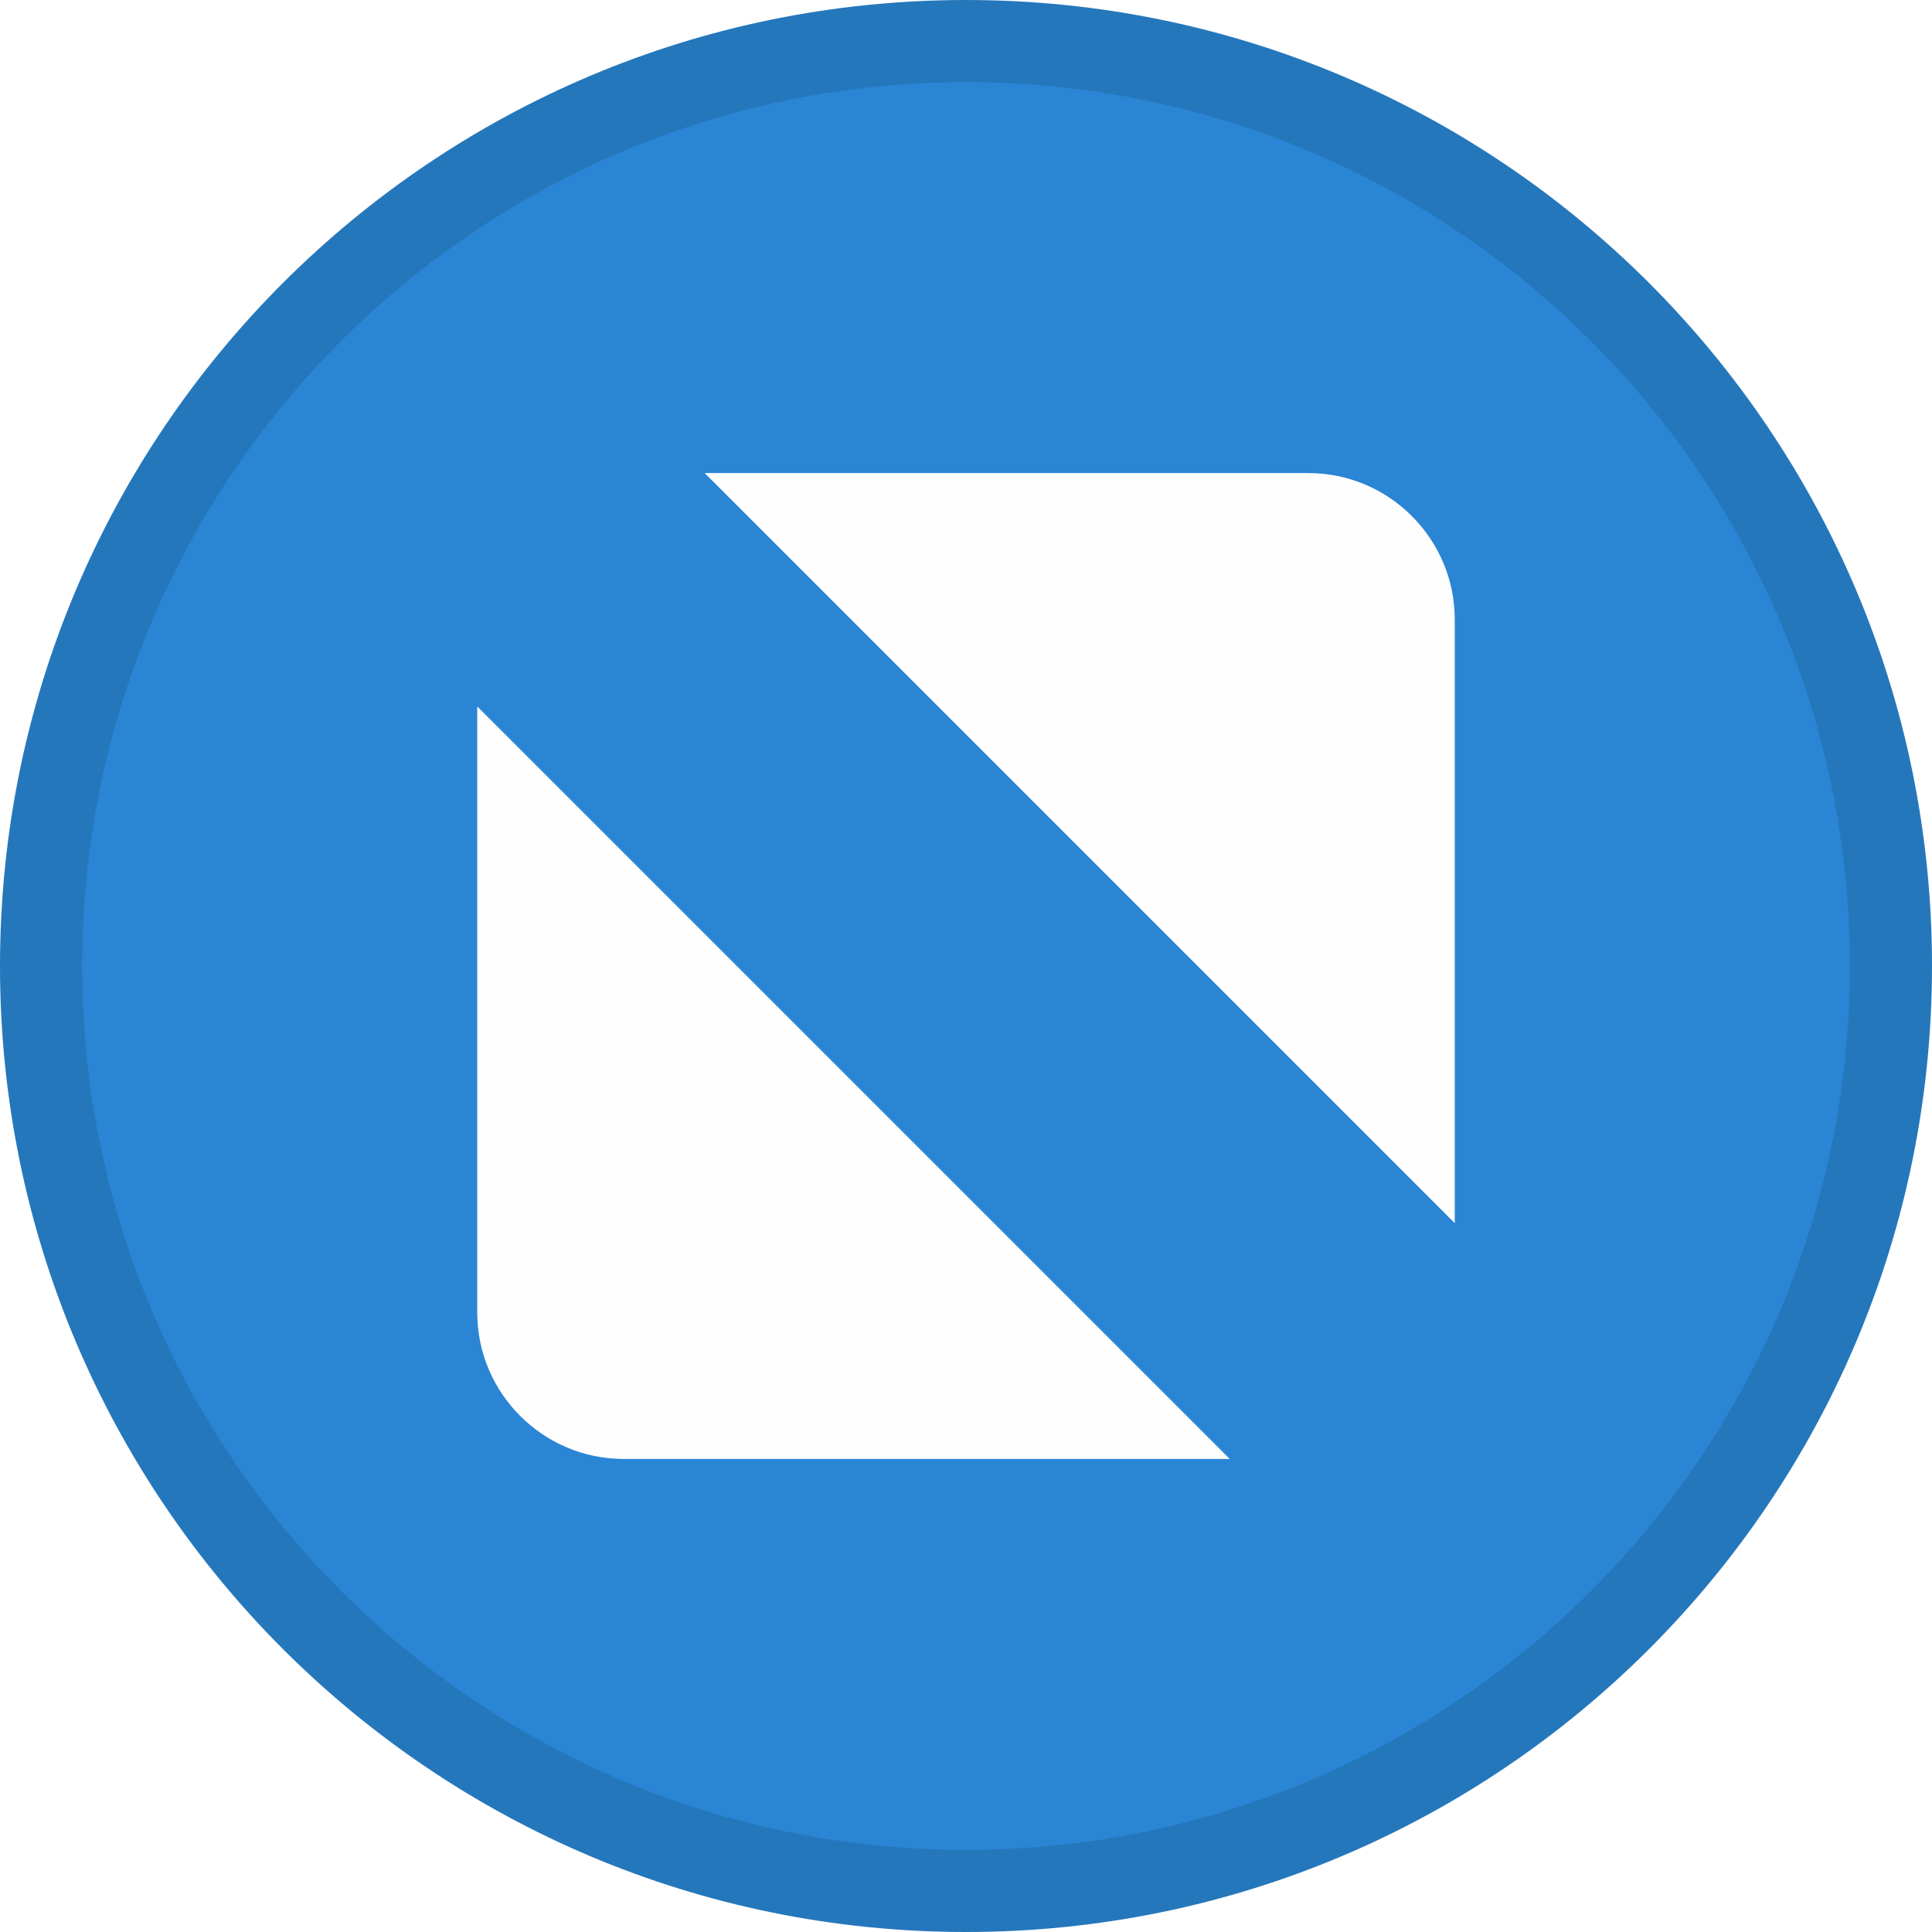
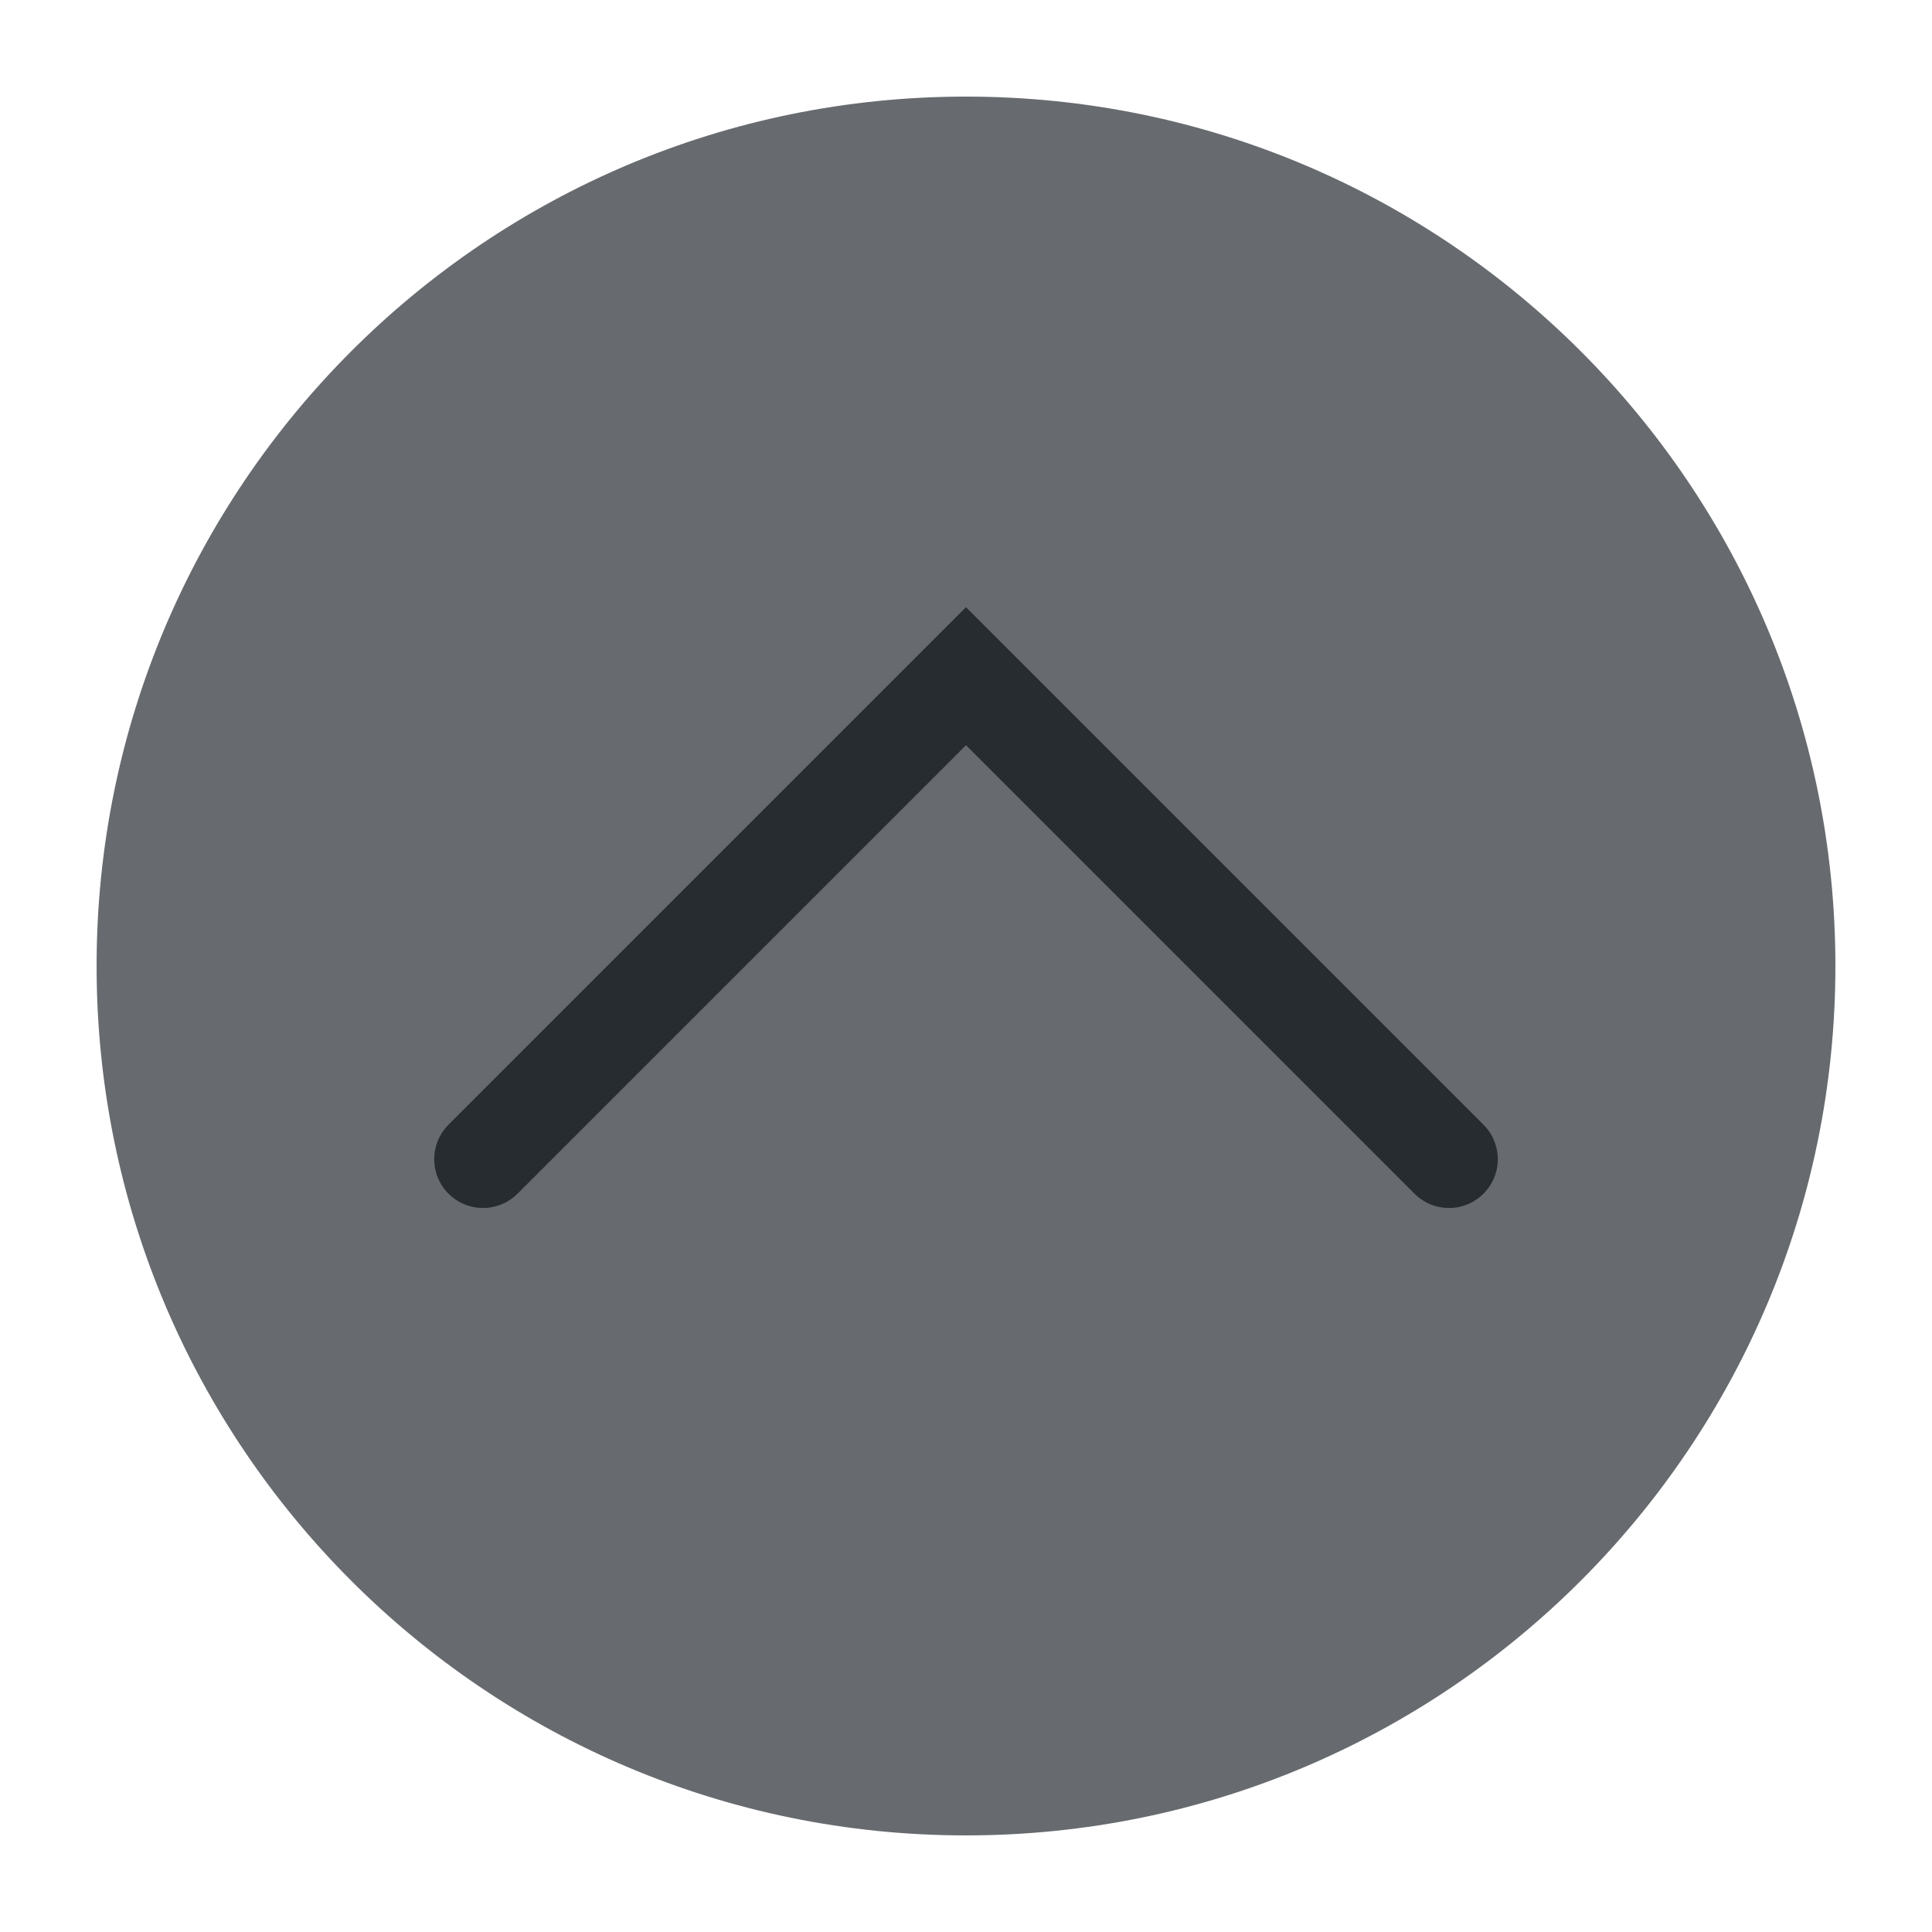
<svg xmlns="http://www.w3.org/2000/svg" viewBox="0 0 50 50" version="1.2" baseProfile="tiny">
  <defs>
</defs>
  <g fill="none" stroke="black" stroke-width="1" fill-rule="evenodd" stroke-linecap="square" stroke-linejoin="bevel">
-     <g fill="#2577bb" fill-opacity="1" stroke="none" transform="matrix(0.0548336,0,0,-0.0548338,-0.559759,50.5641)" font-family="Inter" font-size="10" font-weight="400" font-style="normal">
-       <path vector-effect="none" fill-rule="evenodd" d="M466.138,10.287 C717.934,10.287 922.059,214.413 922.059,466.208 C922.059,718.009 717.934,922.133 466.138,922.133 C214.334,922.133 10.208,718.009 10.208,466.208 C10.208,214.413 214.334,10.287 466.138,10.287 " />
+     <g fill="#676a6e" fill-opacity="1" stroke="none" transform="matrix(2.5,0,0,2.5,2.5,2.5)" font-family="Inter" font-size="10" font-weight="400" font-style="normal">
+       <circle cx="9" cy="9" r="9" />
    </g>
-     <g fill="#2a85d5" fill-opacity="1" stroke="none" transform="matrix(0.0548336,0,0,-0.0548338,-0.559759,50.5641)" font-family="Inter" font-size="10" font-weight="400" font-style="normal">
-       <path vector-effect="none" fill-rule="evenodd" d="M466.138,49.062 C696.521,49.062 883.283,235.829 883.283,466.208 C883.283,696.596 696.521,883.358 466.138,883.358 C235.75,883.358 48.987,696.596 48.987,466.208 C48.987,235.829 235.75,49.062 466.138,49.062 " />
-     </g>
-     <g fill="#fefefe" fill-opacity="1" stroke="none" transform="matrix(0.0548336,0,0,-0.0548338,-0.559759,50.5641)" font-family="Inter" font-size="10" font-weight="400" font-style="normal">
-       <path vector-effect="none" fill-rule="evenodd" d="M342.791,698.854 L627.804,698.854 C665.755,698.854 696.809,667.804 696.809,629.85 L696.809,344.842 L342.791,698.854 M590.604,233.567 L304.467,233.567 C266.512,233.567 235.462,264.617 235.462,302.571 L235.462,588.708 L590.604,233.567" />
+     <g fill="none" stroke="#272c31" stroke-opacity="1" stroke-width="1.01" stroke-linecap="round" stroke-linejoin="miter" stroke-miterlimit="2" transform="matrix(2.5,0,0,2.5,2.5,2.5)" font-family="Inter" font-size="10" font-weight="400" font-style="normal">
+       <polyline fill="none" vector-effect="none" points="4,11 9,6 14,11 " />
    </g>
    <g fill="none" stroke="#000000" stroke-opacity="1" stroke-width="1" stroke-linecap="square" stroke-linejoin="bevel" transform="matrix(1,0,0,1,0,0)" font-family="Inter" font-size="10" font-weight="400" font-style="normal">
</g>
  </g>
</svg>
